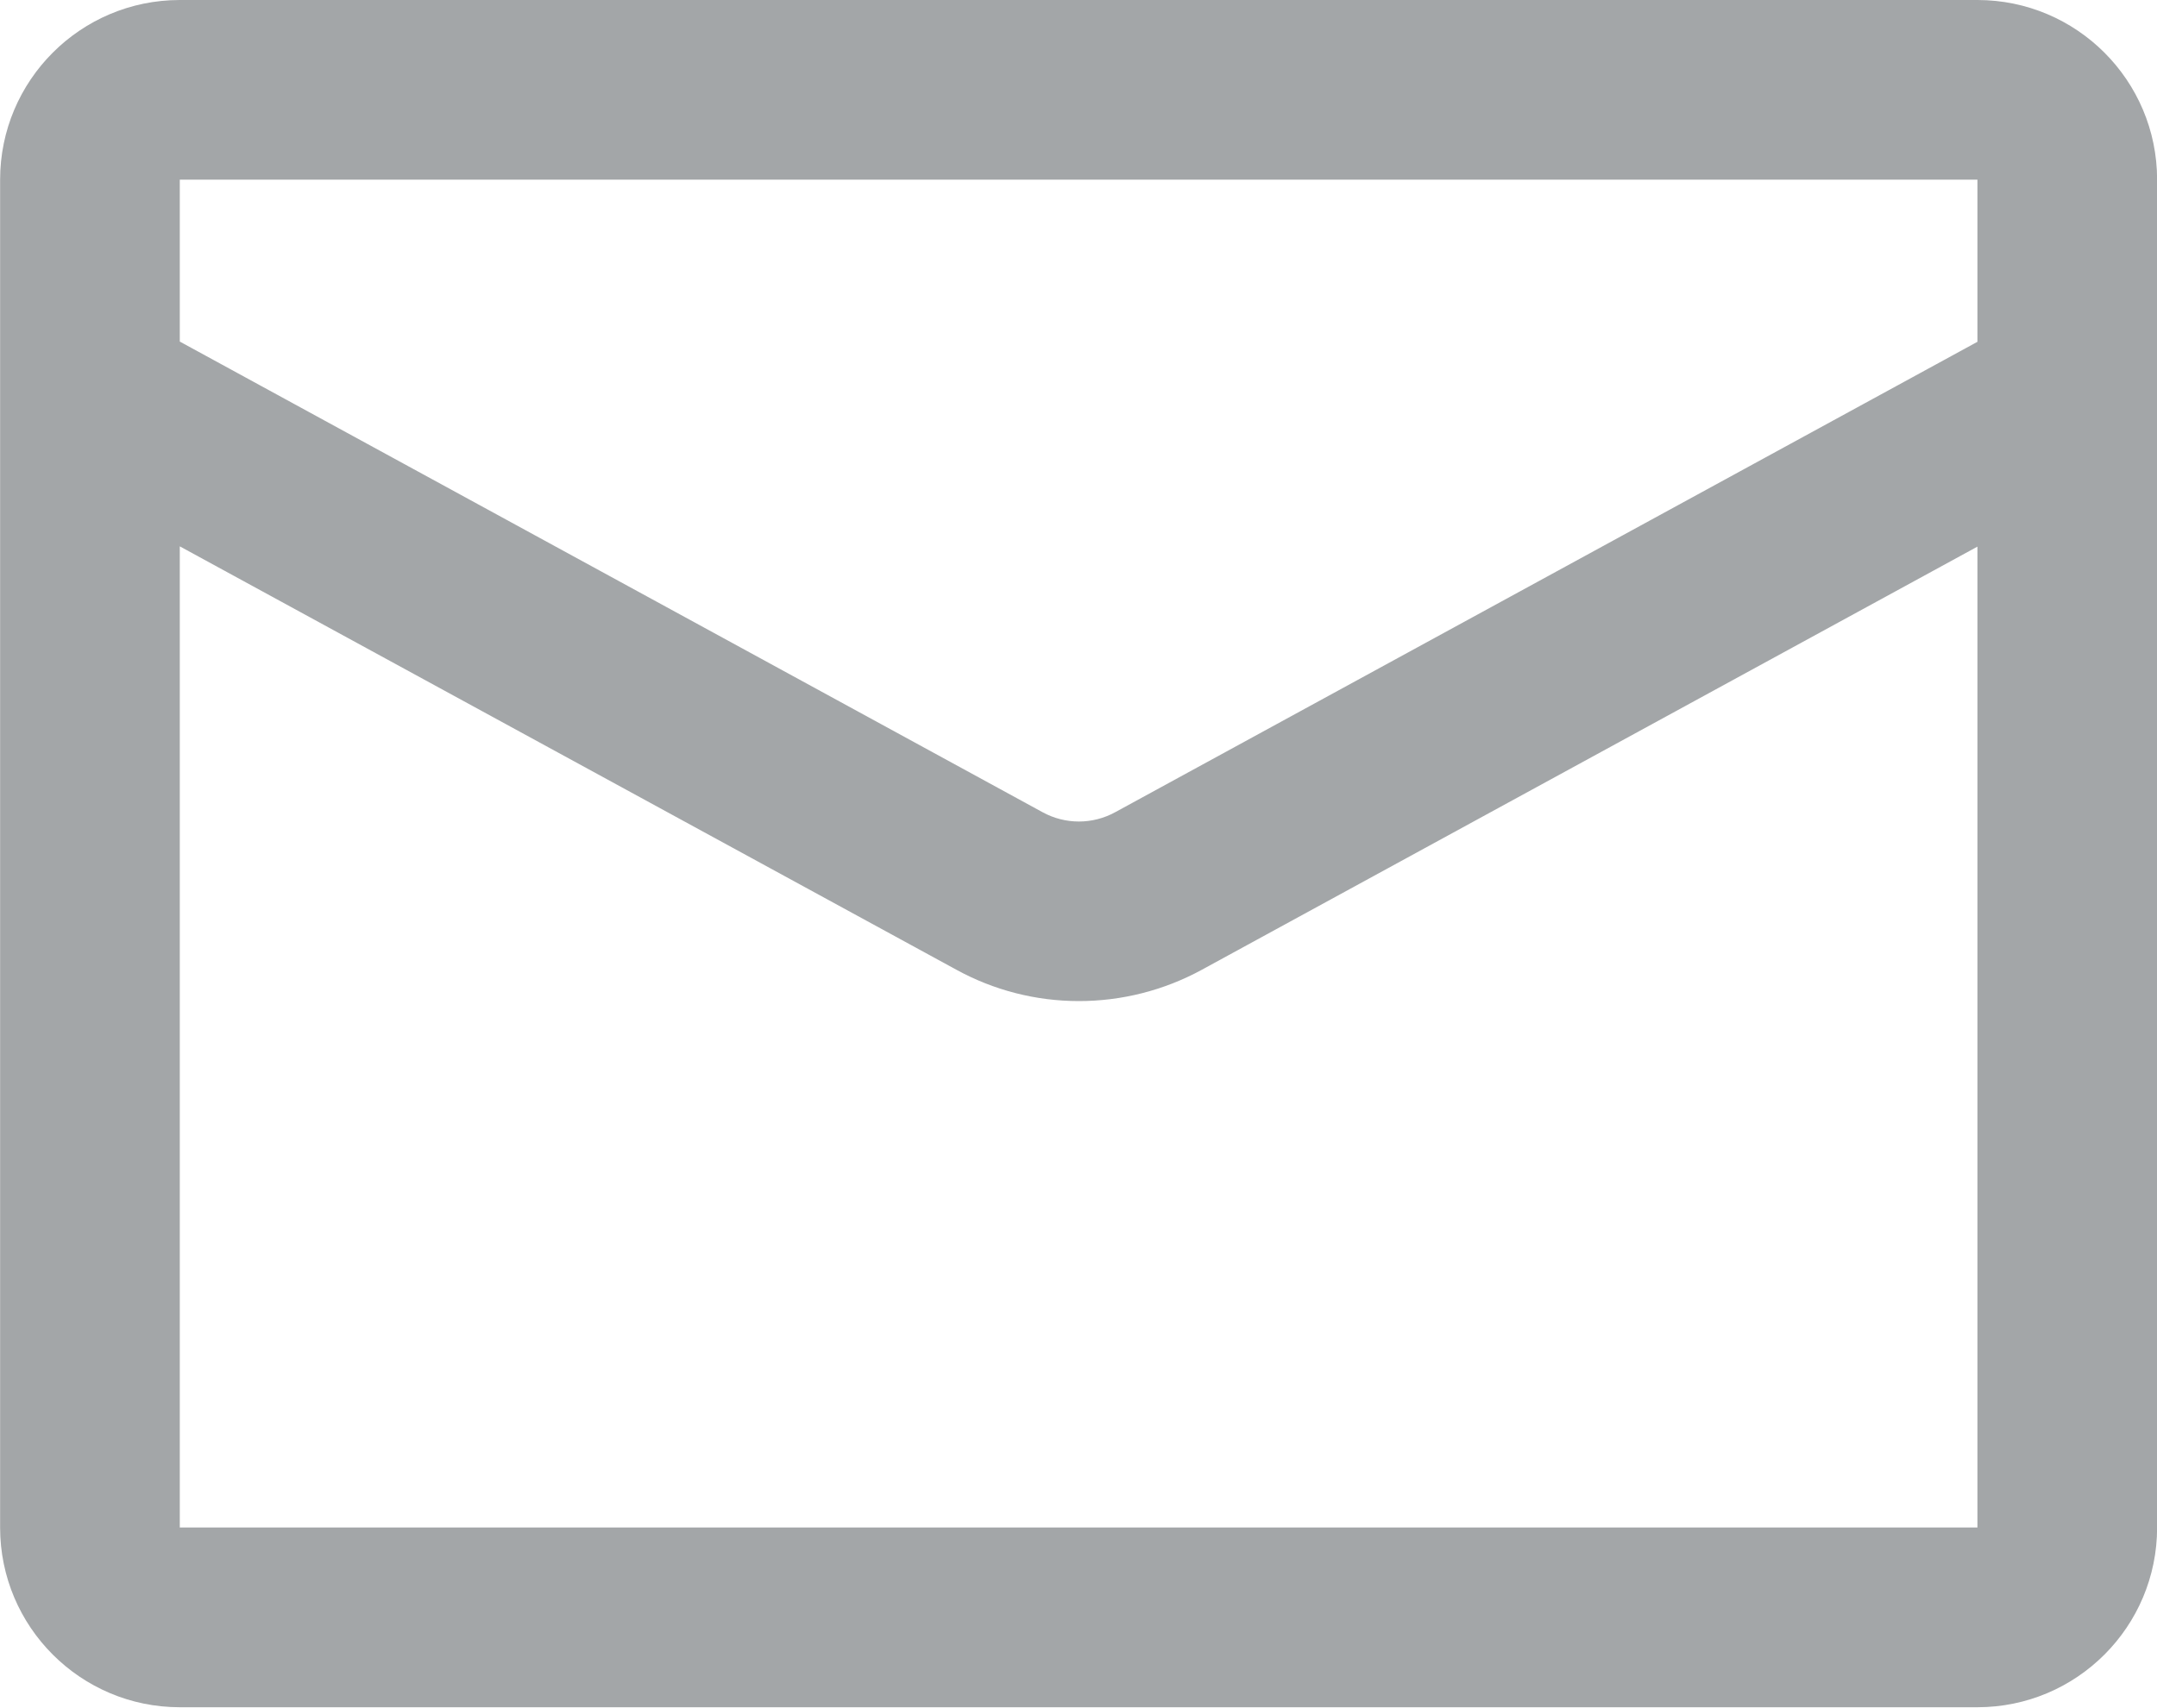
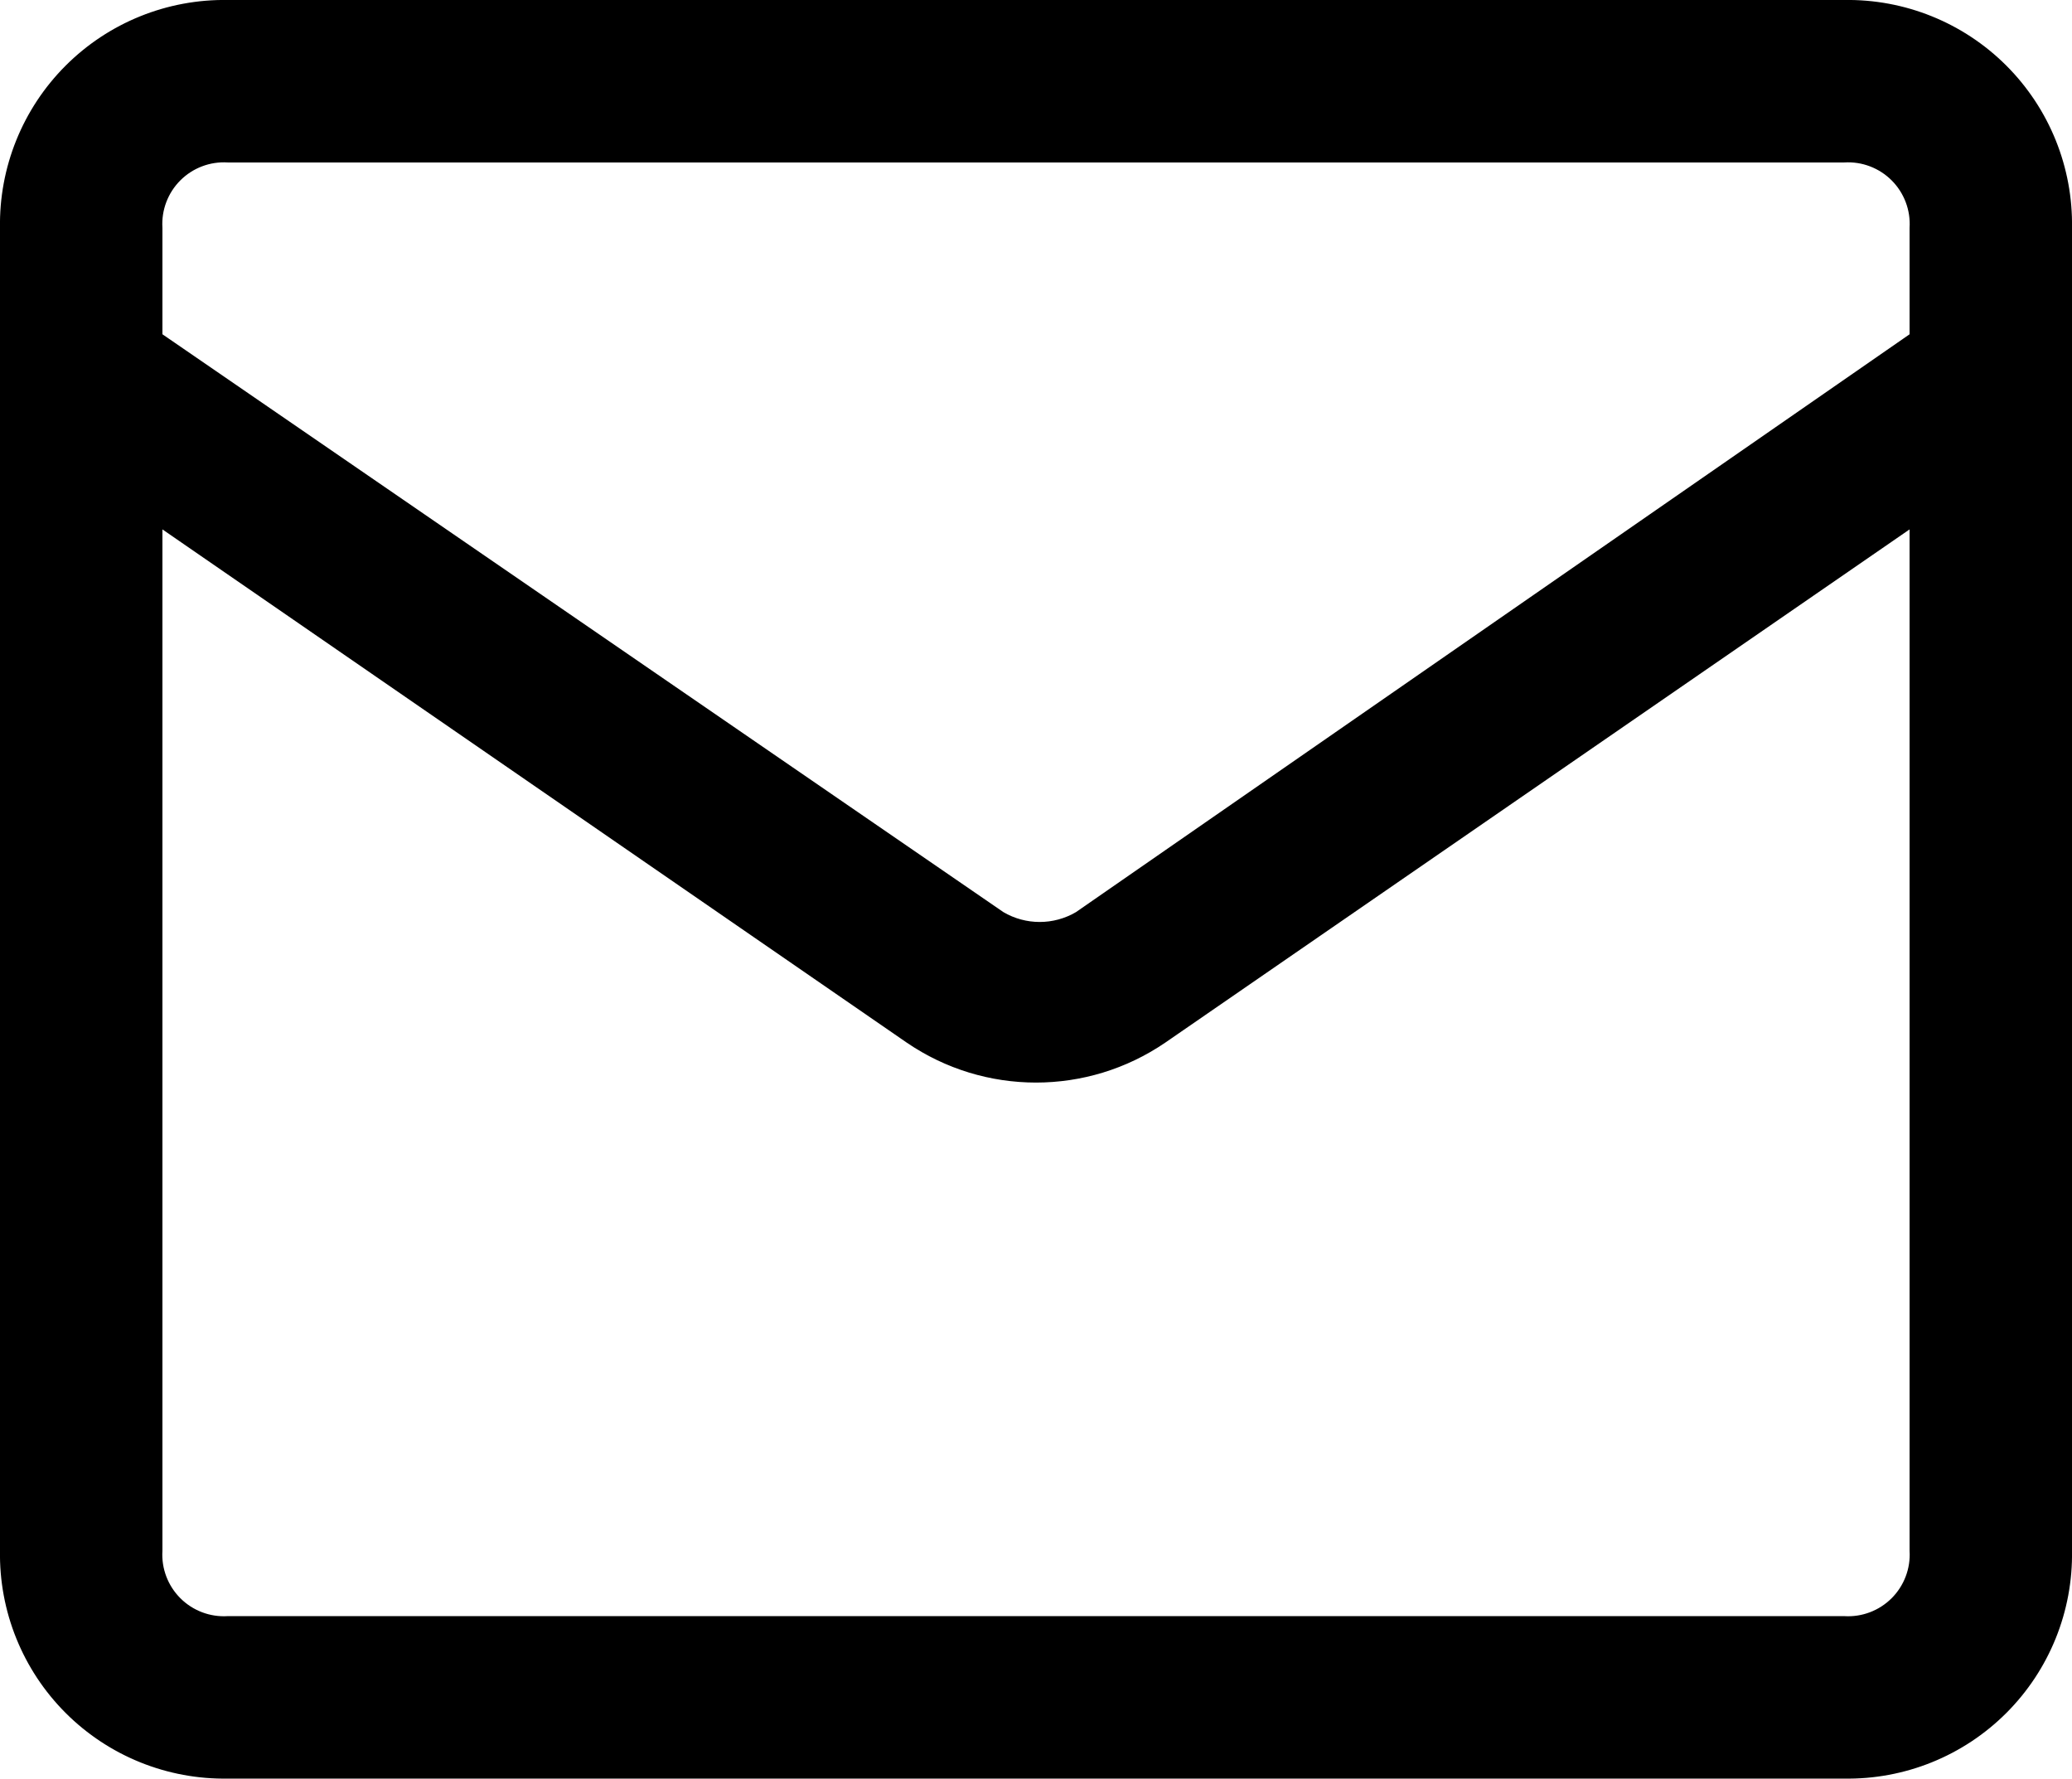
- <svg xmlns="http://www.w3.org/2000/svg" width="20" height="15.833" viewBox="0 0 20 15.833">
-   <g id="noun_Email_534775" transform="translate(0.001 -3)">
-     <g id="Group_35" data-name="Group 35" transform="translate(-0.001 3)">
-       <path id="Path_347" data-name="Path 347" d="M18.334,18.833H1.666A1.667,1.667,0,0,1,0,17.167V4.666A1.667,1.667,0,0,1,1.666,3H18.334A1.667,1.667,0,0,1,20,4.666v12.5A1.667,1.667,0,0,1,18.334,18.833Zm0-14.167H1.666v12.5H18.334l0-12.5ZM10,12.284a2.359,2.359,0,0,1-1.134-.291L.434,7.395a.833.833,0,0,1,.8-1.463l8.431,4.6a.7.7,0,0,0,.675,0l8.43-4.6a.833.833,0,0,1,.8,1.463l-8.43,4.6A2.38,2.38,0,0,1,10,12.284Z" transform="translate(0.001 -3)" fill="#a3a6a8" />
-     </g>
+ <svg xmlns="http://www.w3.org/2000/svg" width="26.7" height="22.914" viewBox="0 0 26.7 22.914">
+   <g id="noun_message_3582669" transform="translate(-1.9 -3.9)">
+     <path id="Path_4" data-name="Path 4" d="M25.661,4H4.839A2.789,2.789,0,0,0,2,6.839V23.875a2.789,2.789,0,0,0,2.839,2.839H25.661A2.789,2.789,0,0,0,28.5,23.875V6.839A2.789,2.789,0,0,0,25.661,4ZM4.839,5.893H25.661a.894.894,0,0,1,.946.946v1.42L15.818,15.736a1.025,1.025,0,0,1-1.041,0L3.893,8.259V6.839A.894.894,0,0,1,4.839,5.893ZM25.661,24.821H4.839a.894.894,0,0,1-.946-.946V10.53l9.748,6.72a2.853,2.853,0,0,0,3.218,0l9.748-6.72V23.875A.894.894,0,0,1,25.661,24.821Z" stroke="#000" stroke-width="0.2" />
  </g>
</svg>
